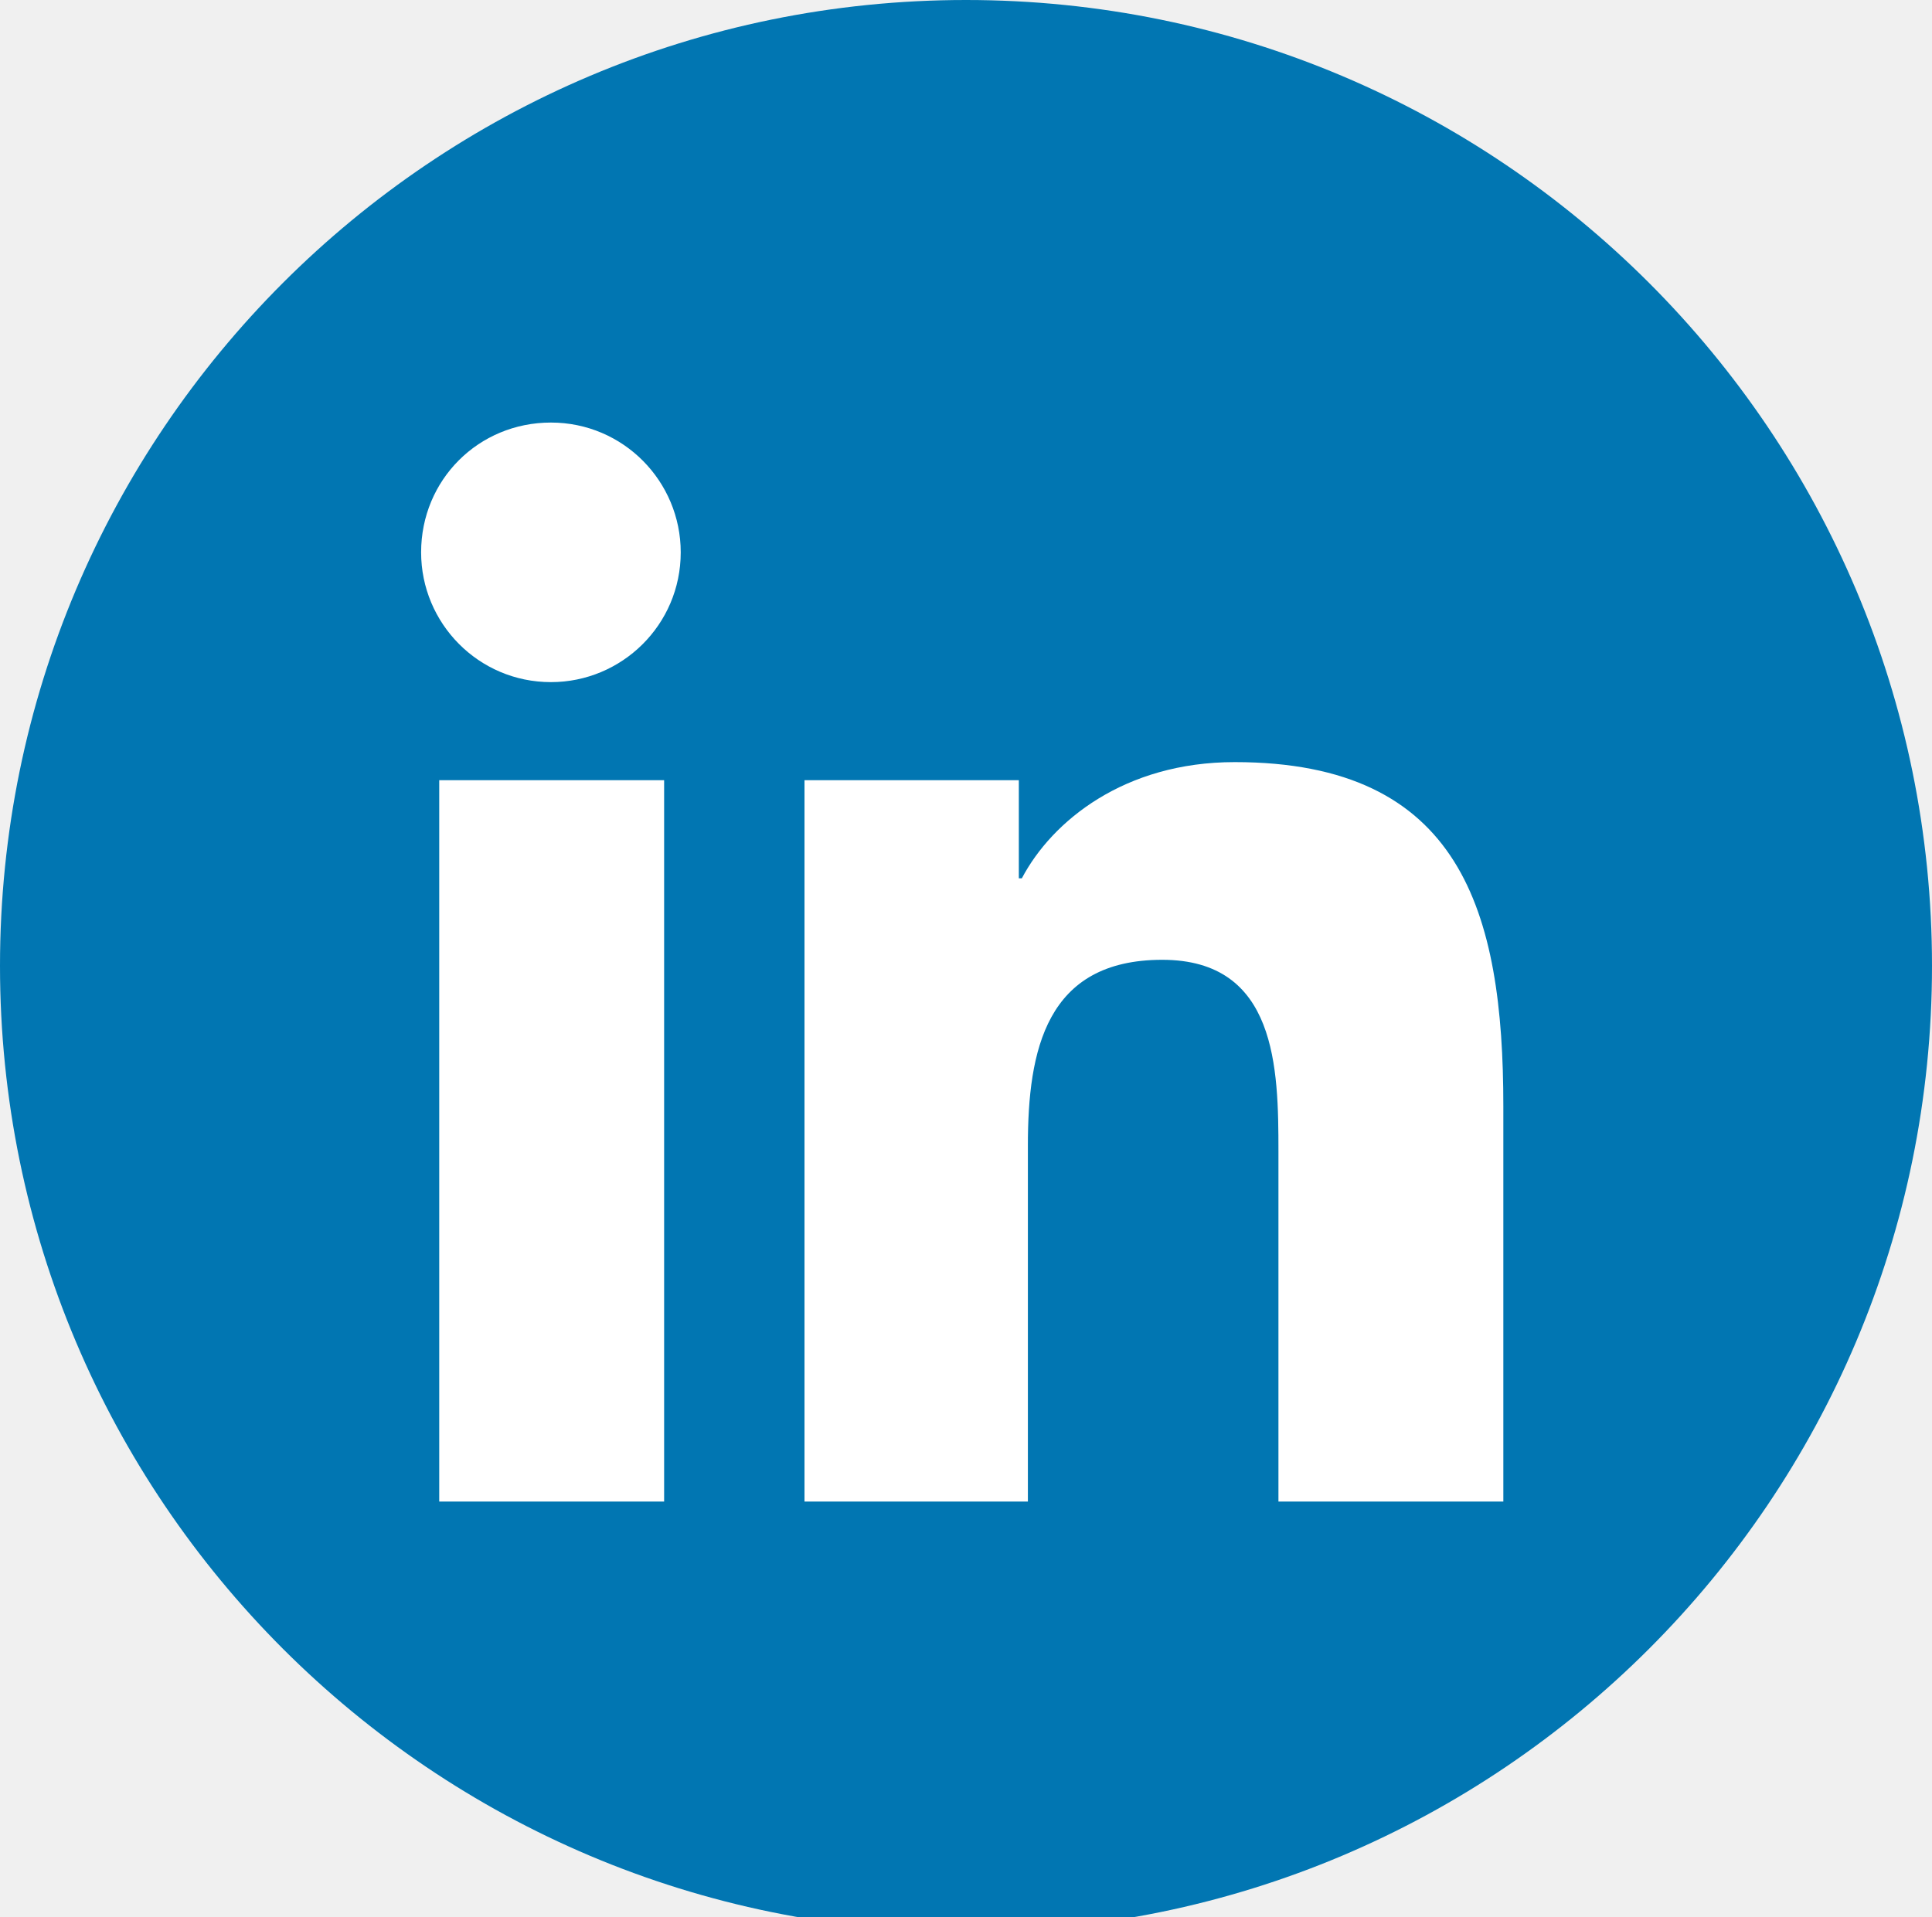
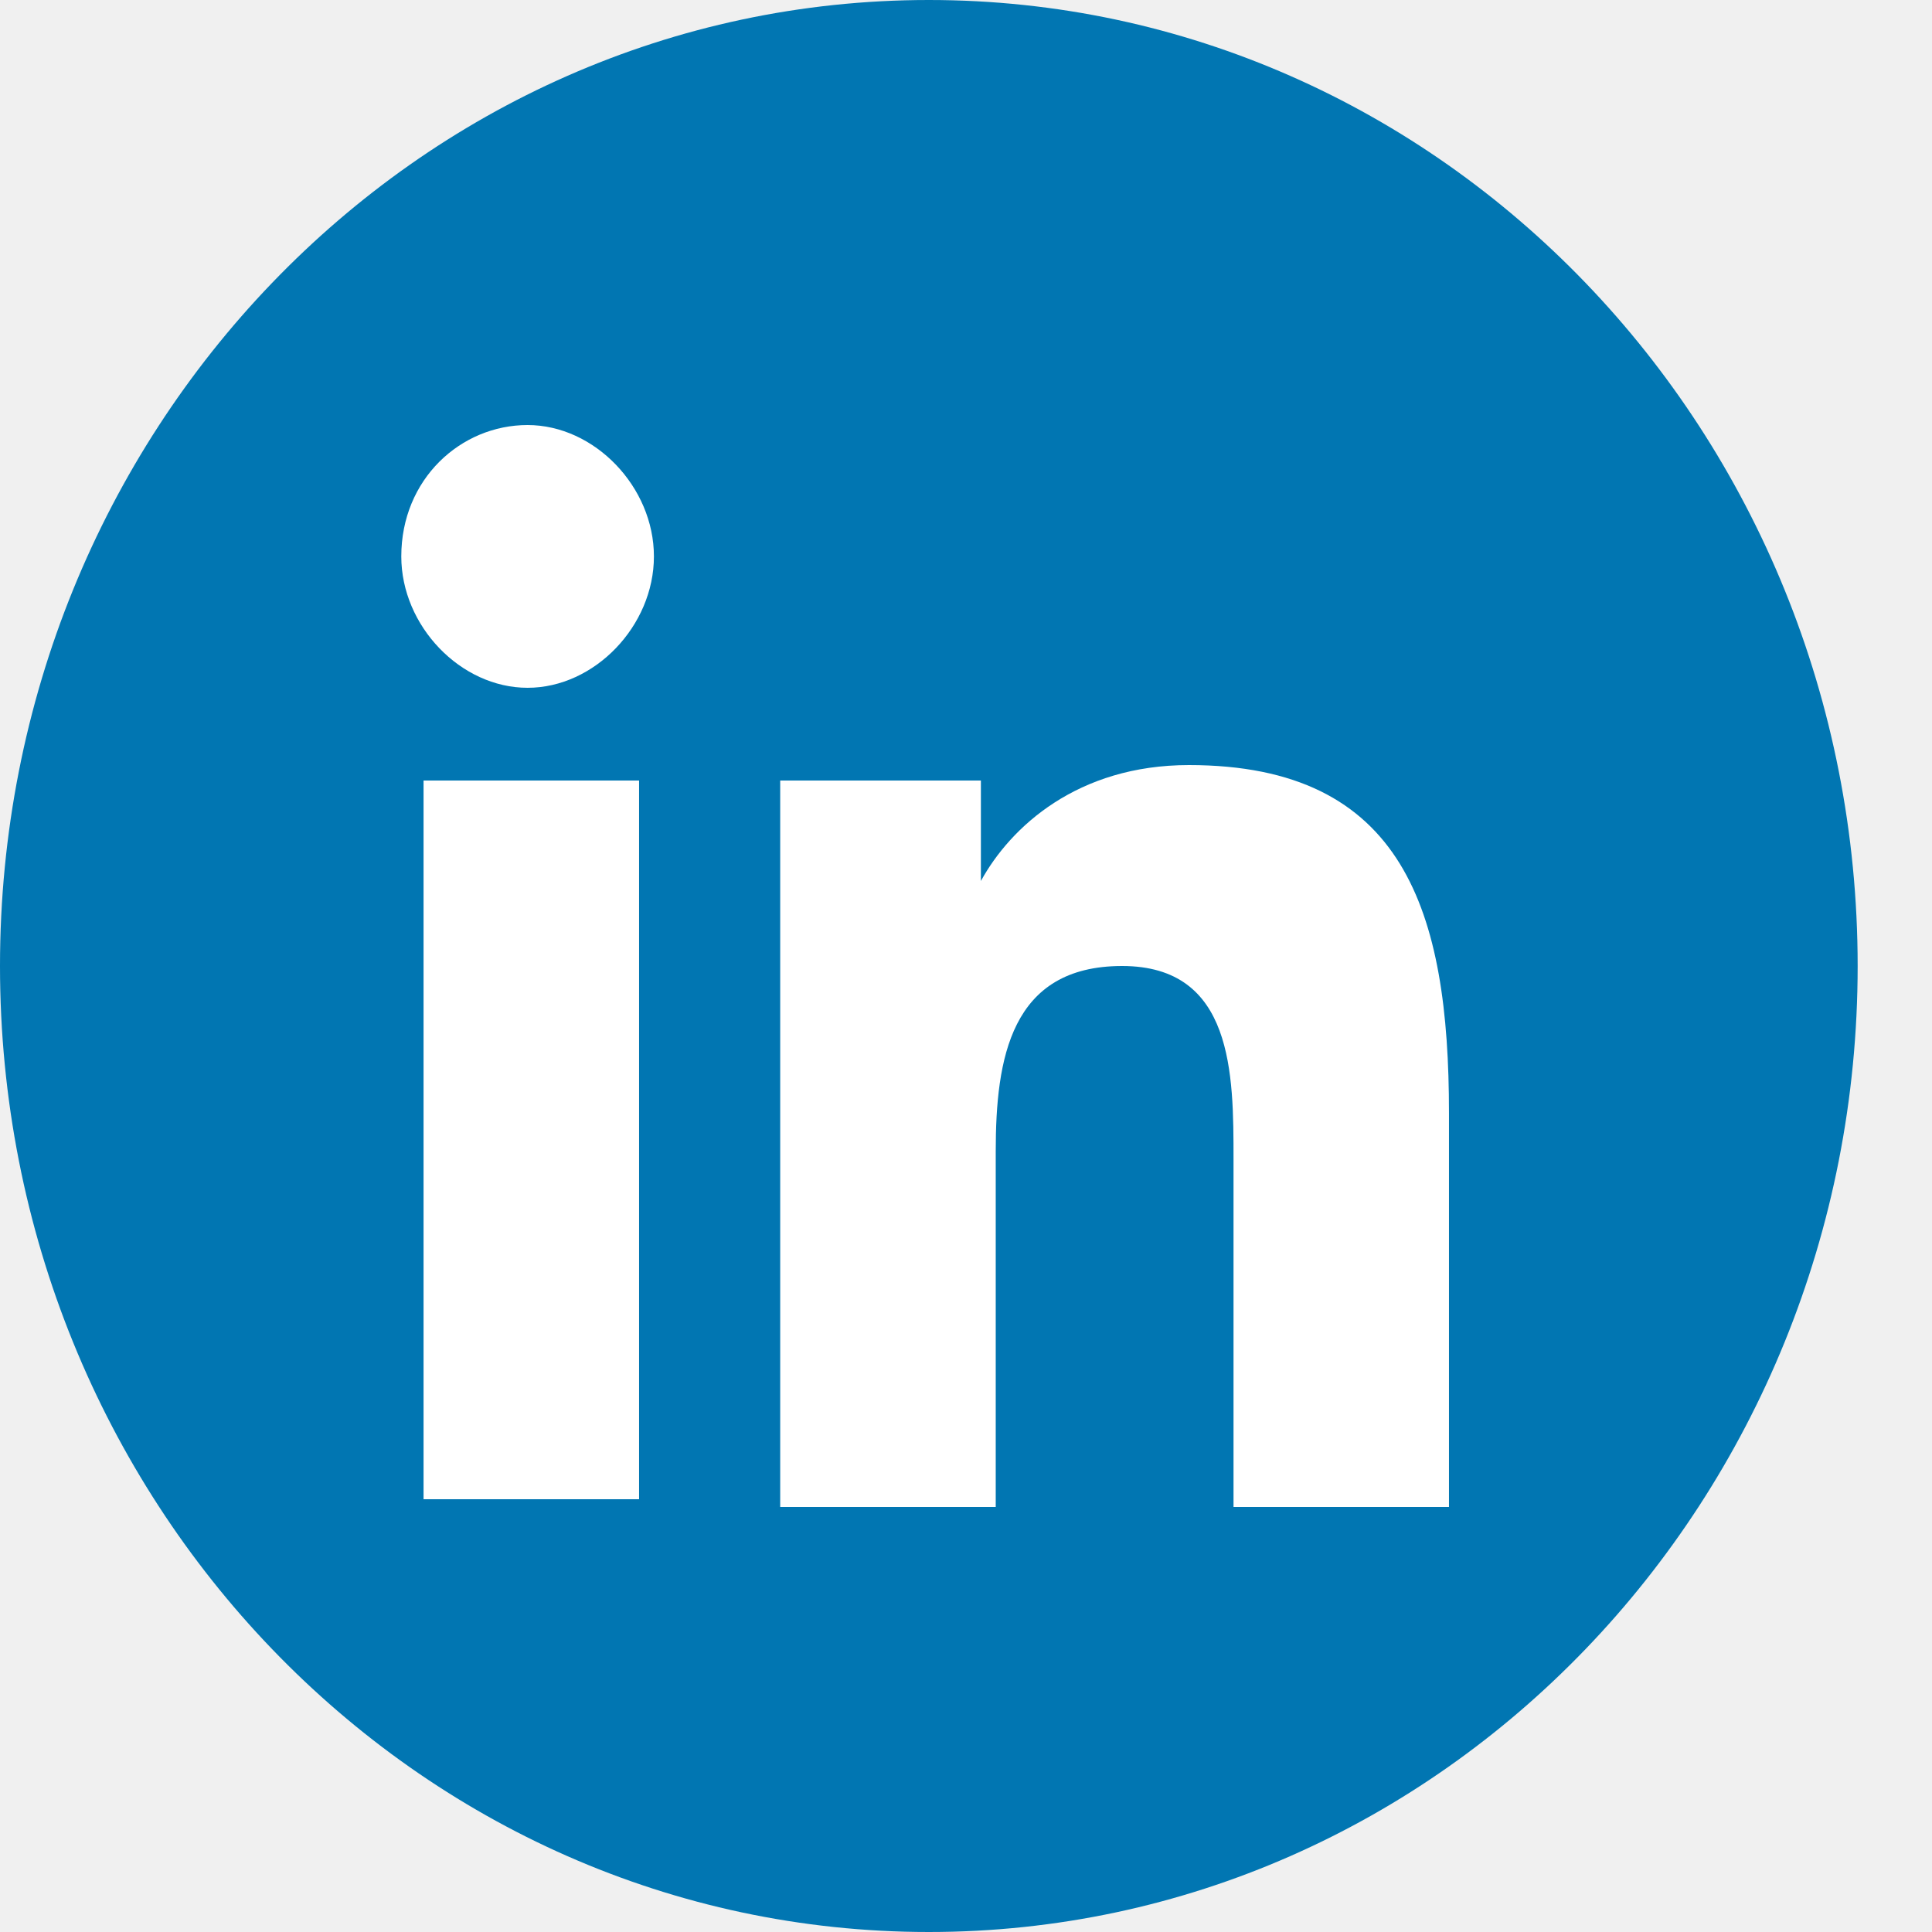
- <svg xmlns="http://www.w3.org/2000/svg" version="1.1" id="Layer_1" x="0px" y="0px" viewBox="0 0 128 127" style="enable-background:new 0 0 128 127;" xml:space="preserve">
-   <style type="text/css">
- 	.st0{fill:#0176B2;}
- 	.st1{fill:#FFFFFF;}
- </style>
-   <g id="Linkedin_1_">
-     <circle id="back_77_" class="st0" cx="64" cy="64" r="64" />
-     <g id="Linkedin_9_">
-       <path class="st1" d="M29.1,51.7h14.9v47.8H29.1V51.7z M36.5,28c4.8,0,8.6,3.9,8.6,8.6c0,4.8-3.9,8.6-8.6,8.6    c-4.8,0-8.6-3.9-8.6-8.6C27.9,31.8,31.7,28,36.5,28" />
-       <path class="st1" d="M53.3,51.7h14.2v6.5h0.2c2-3.8,6.8-7.7,14.1-7.7c15,0,17.8,9.9,17.8,22.8v26.2H84.7V76.3    c0-5.5-0.1-12.7-7.7-12.7c-7.7,0-8.9,6-8.9,12.3v23.6H53.3V51.7z" />
+ <svg xmlns="http://www.w3.org/2000/svg" width="25px" height="25px" viewBox="0 0 25 25" version="1.1">
+   <defs />
+   <g id="Symbols" stroke="none" stroke-width="1" fill="none" fill-rule="evenodd">
+     <g id="navigation/footer" transform="translate(-225, -423)">
+       <g id="Group-10" transform="translate(158, 423)">
+         <g id="Icons/whatsapp" transform="translate(67, 0)">
+           <g id="LinkedIn2-01">
+             <ellipse id="back_77_" fill="#0176B2" fill-rule="nonzero" cx="12.019" cy="12.5" rx="12.019" ry="12.5" />
+             <g id="Linkedin_9_" transform="translate(4.807692, 5)" fill="#FFFFFF" fill-rule="nonzero">
+               <path d="M0.673,5.1 L3.462,5.1 L3.462,14.4 L0.673,14.4 L0.673,5.1 Z M2.019,0.5 C2.885,0.5 3.654,1.3 3.654,2.2 C3.654,3.1 2.885,3.9 2.019,3.9 C1.154,3.9 0.385,3.1 0.385,2.2 C0.385,1.2 1.154,0.5 2.019,0.5 Z" id="Shape" />
+               <path d="M5.192,5.1 L7.885,5.1 L7.885,6.4 C8.269,5.7 9.135,4.9 10.577,4.9 C13.365,4.9 13.942,6.8 13.942,9.4 L13.942,14.5 L11.154,14.5 L11.154,10 C11.154,8.9 11.154,7.5 9.712,7.5 C8.269,7.5 8.077,8.7 8.077,9.9 L8.077,14.5 L5.288,14.5 L5.288,5.1 L5.192,5.1 Z" id="Shape" />
+             </g>
+           </g>
+         </g>
+       </g>
    </g>
  </g>
</svg>
